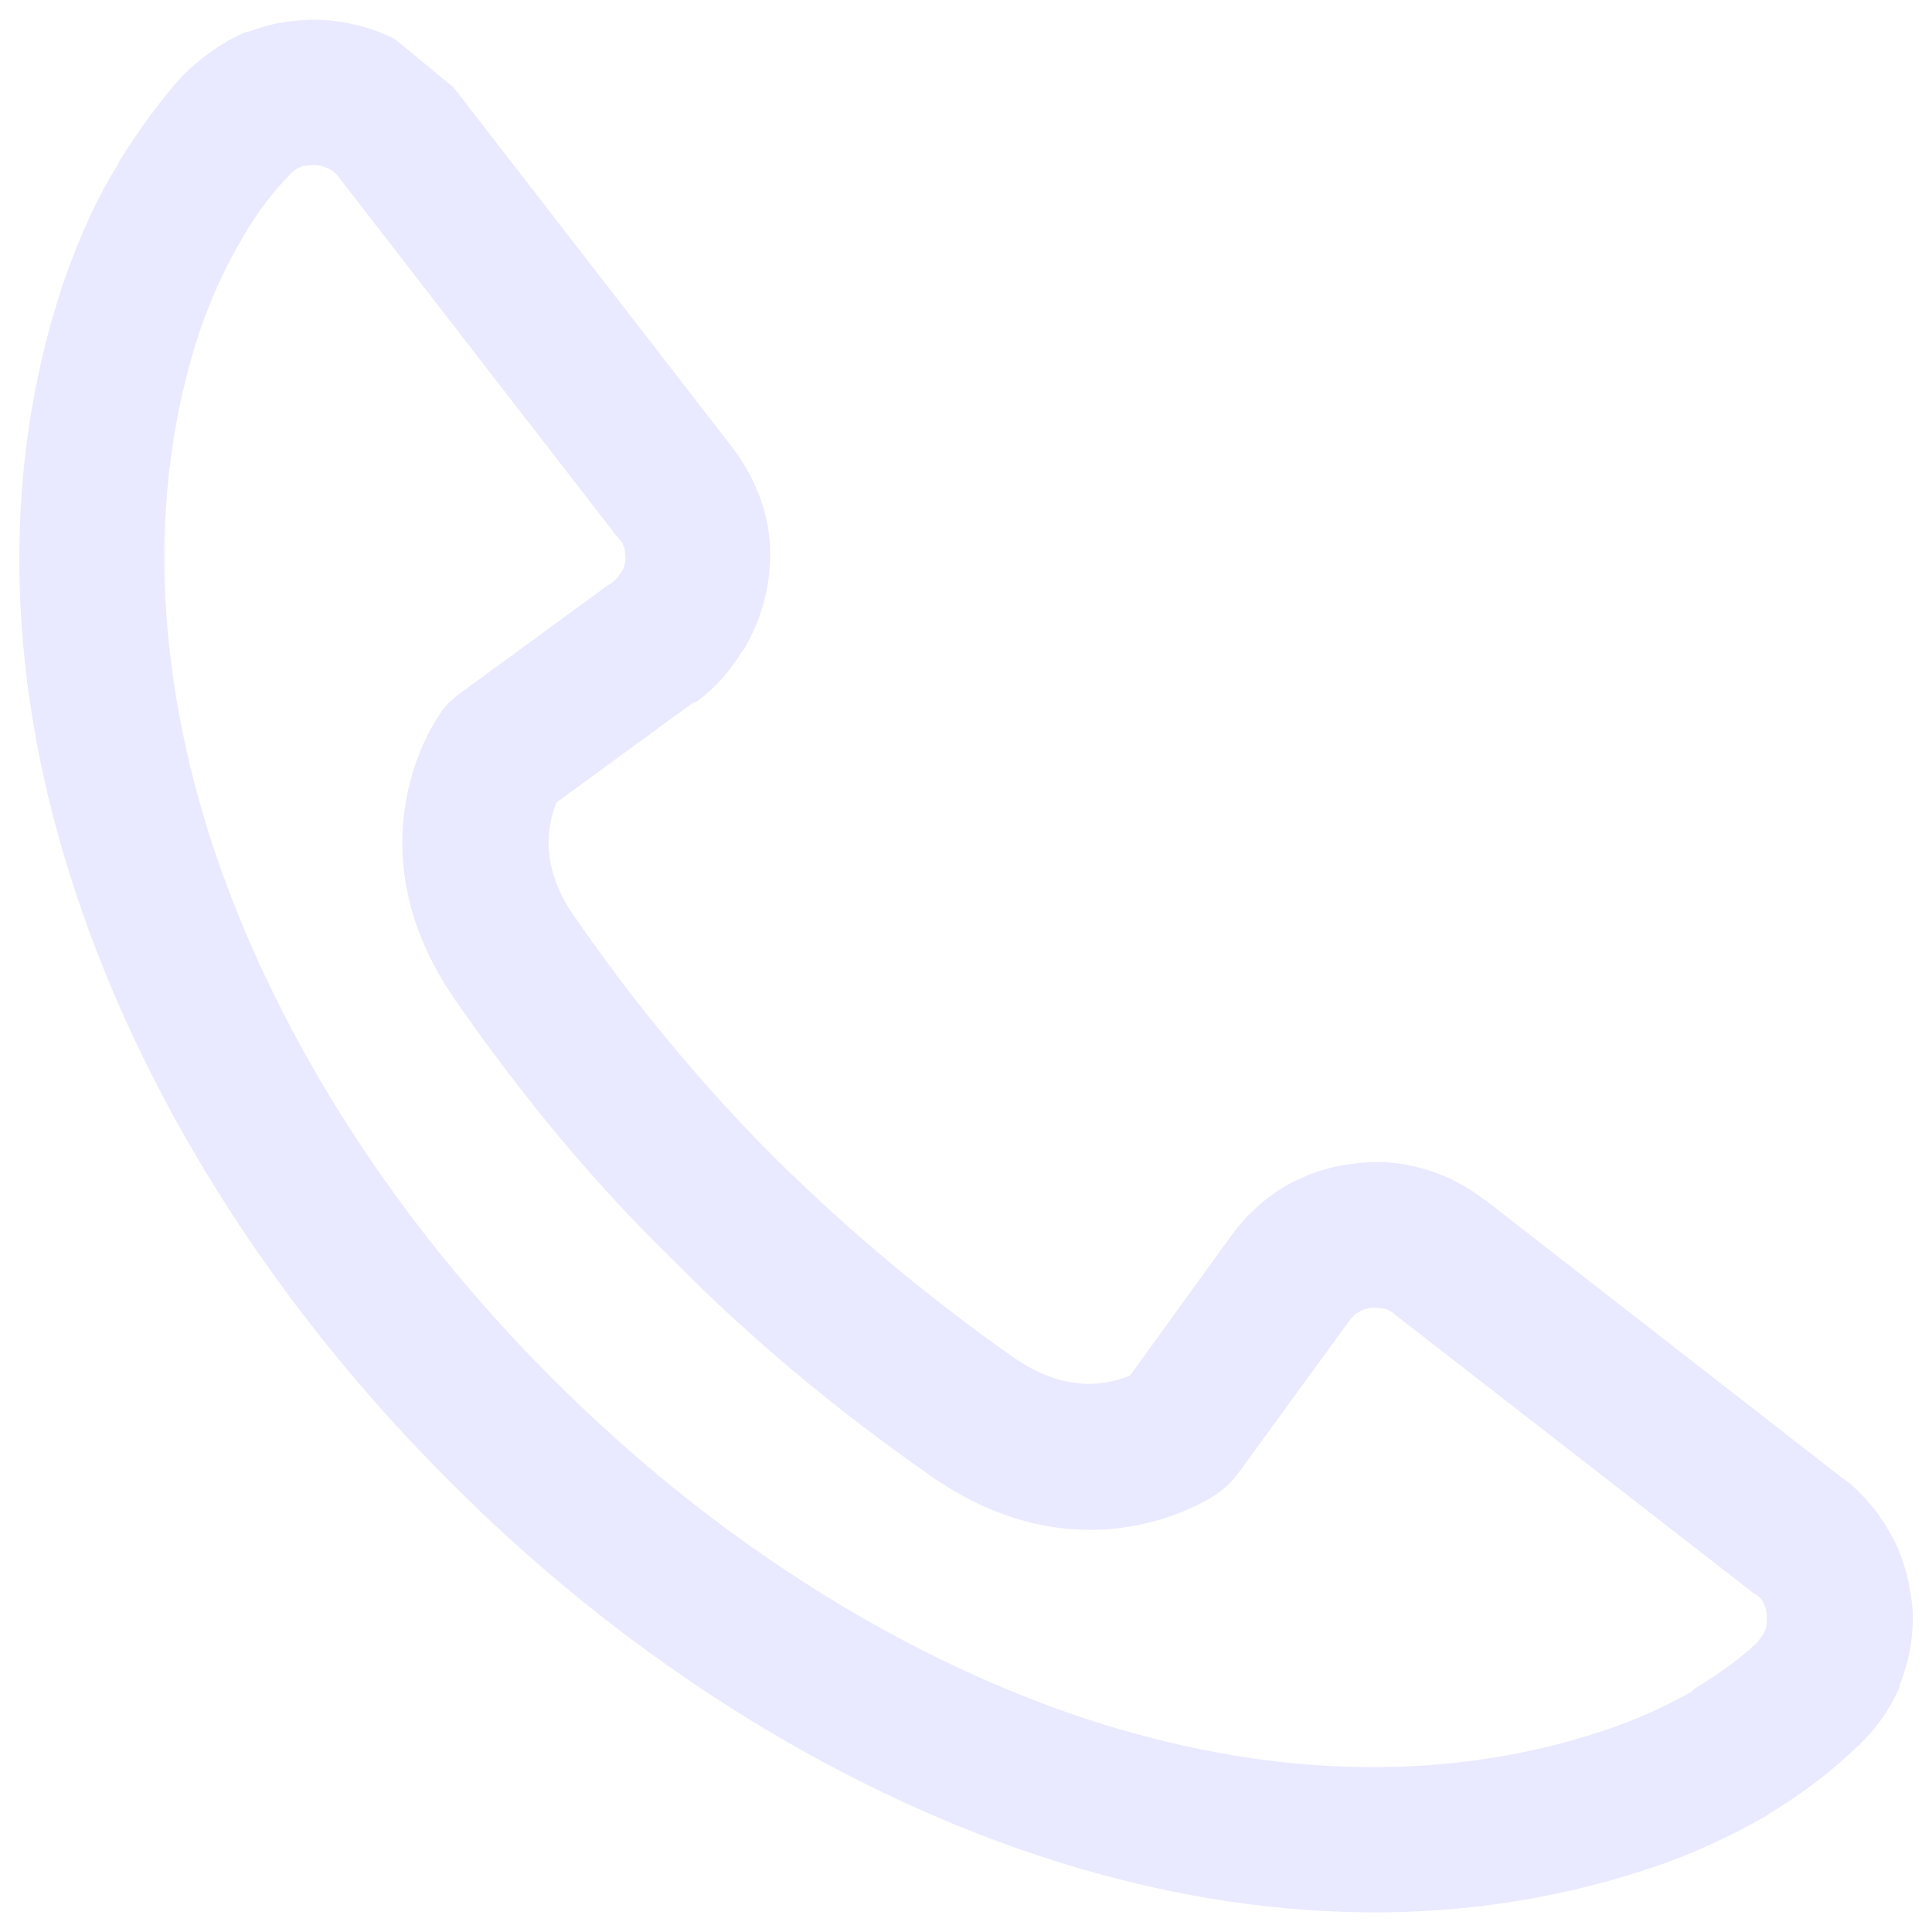
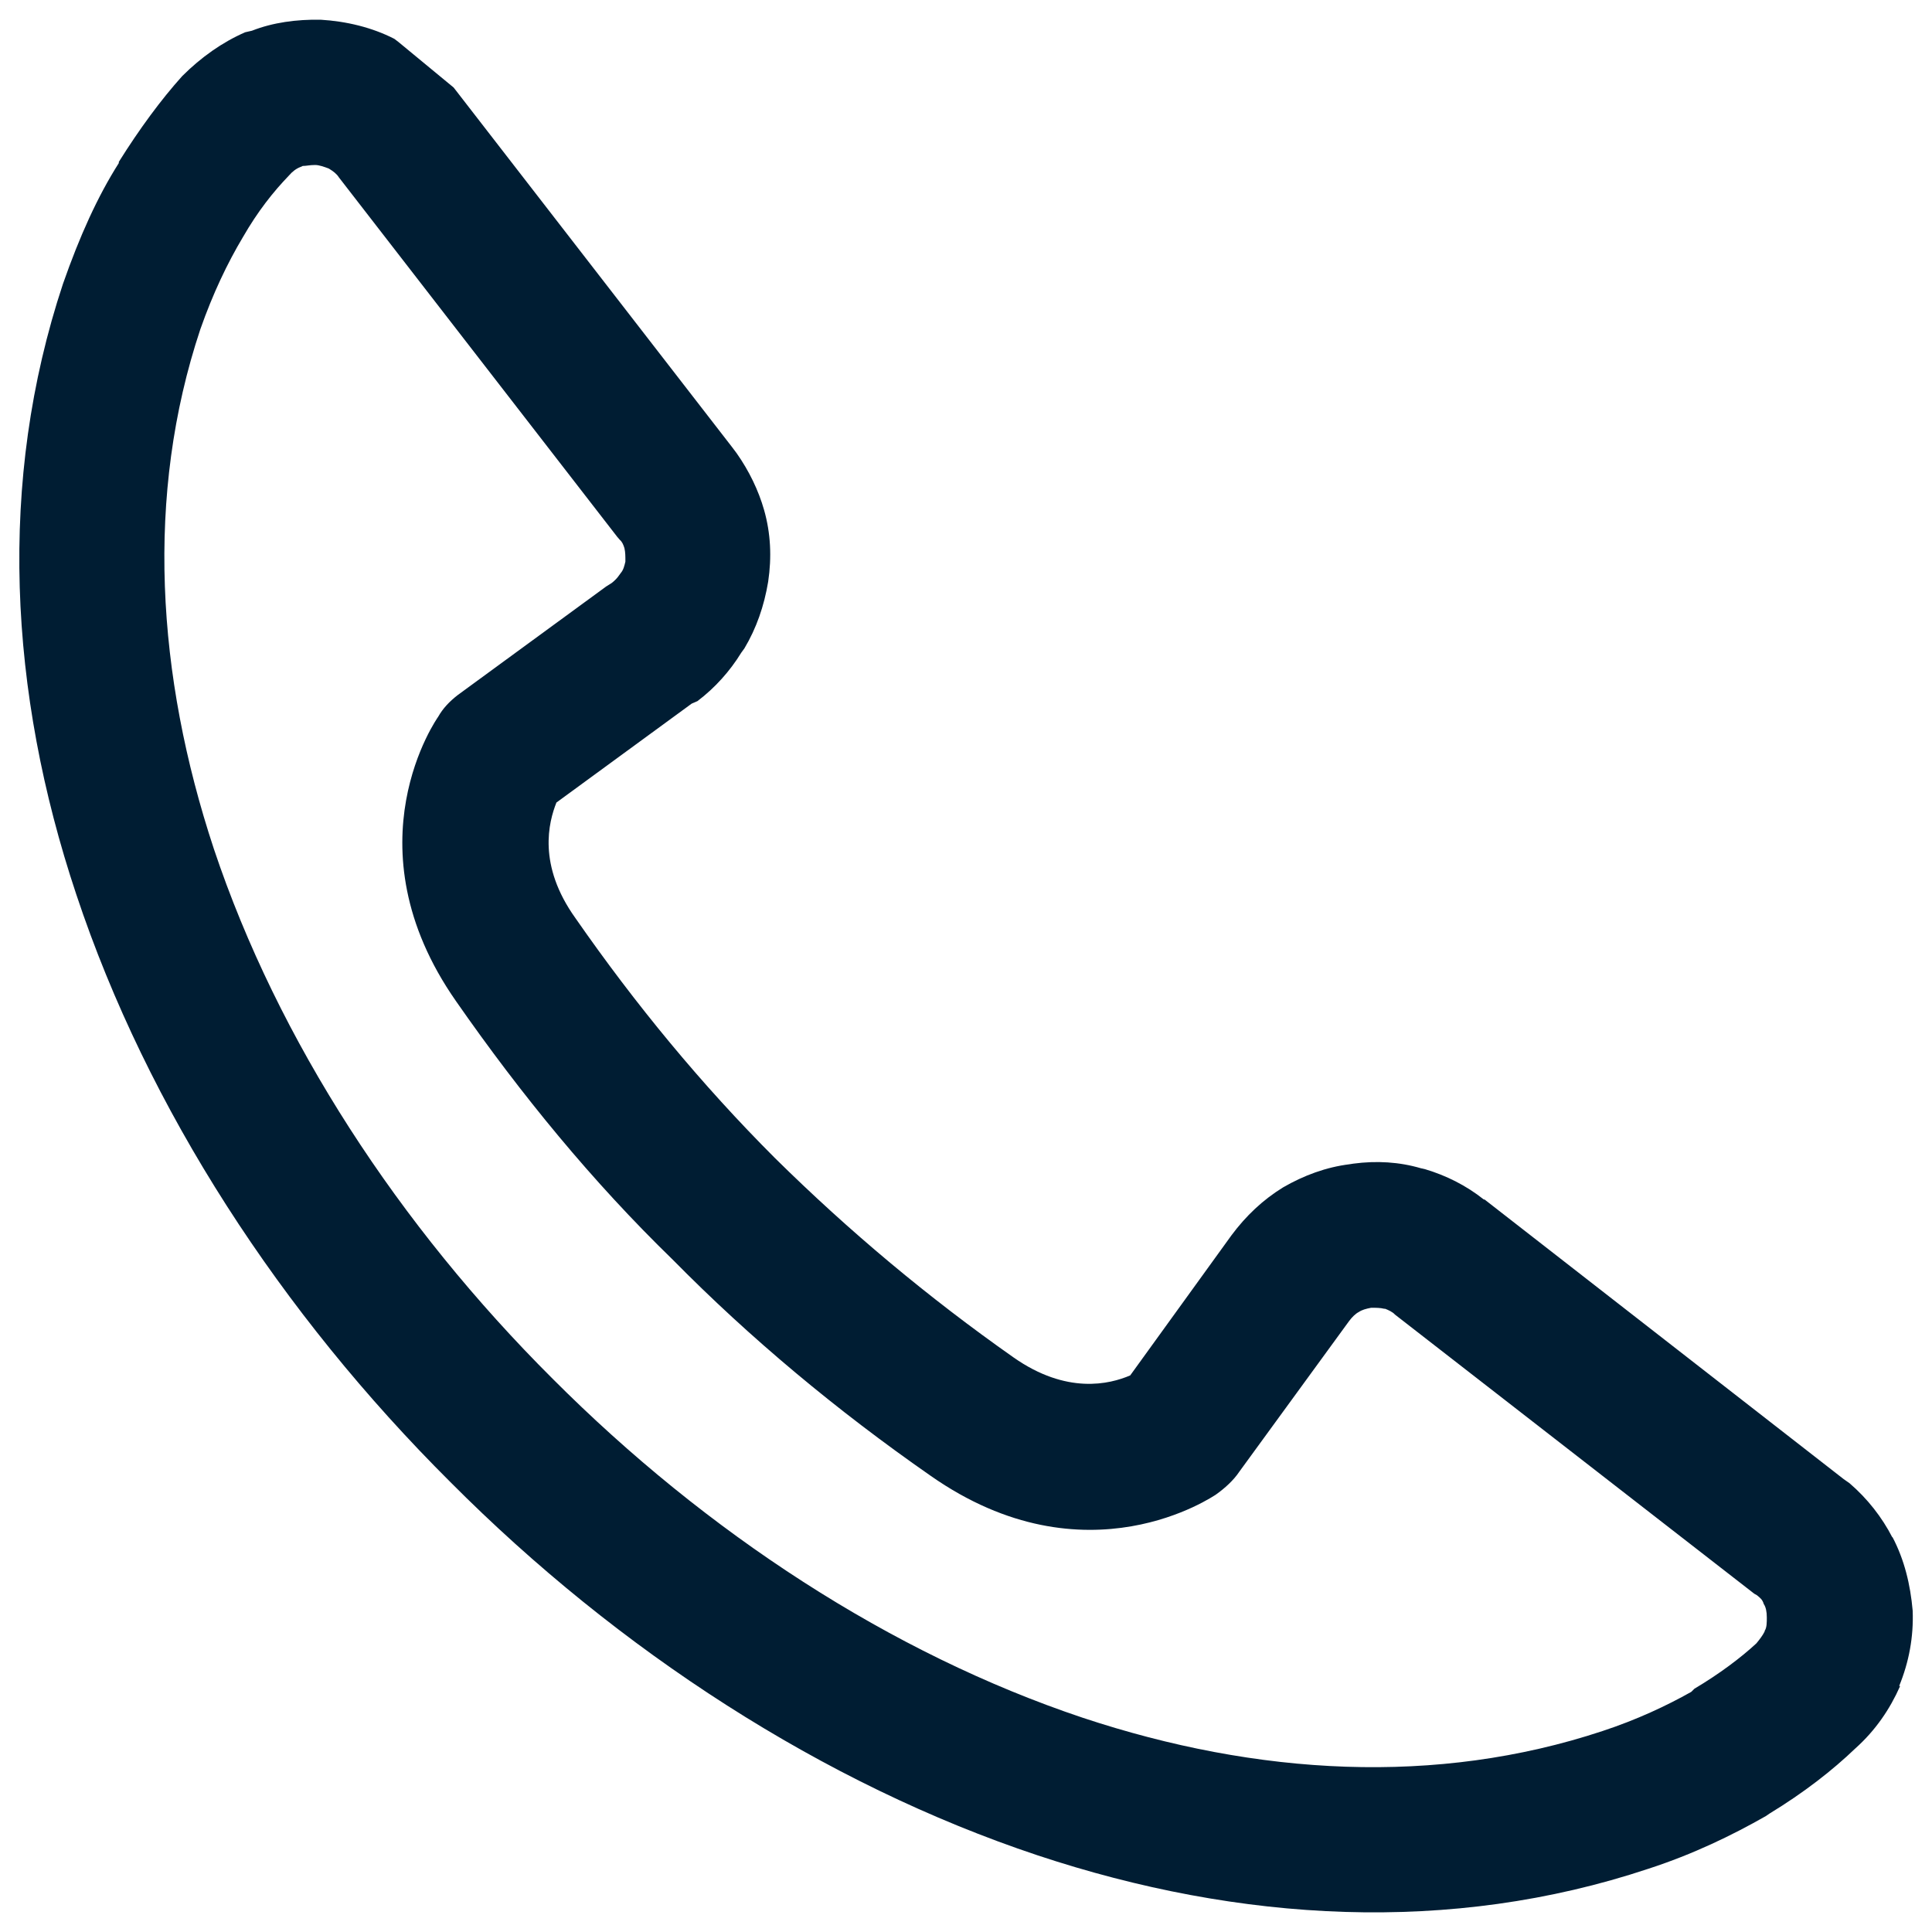
<svg xmlns="http://www.w3.org/2000/svg" version="1.1" x="0px" y="0px" viewBox="0 0 1000 1000" enable-background="new 0 0 1000 1000" xml:space="preserve">
-   <g fill="#e9e9ff">
+   <g fill="#001d33">
    <path d="M234.8,45.3l144.1,186.1l2.4,3.2c6.4,9.1,11.3,19.2,14.2,29.4c3.4,12,4,24.3,2.1,37.1c-2.1,12.6-6.1,24.1-12.3,34.5l-1.6,2.2c-5.9,9.6-13.6,18.2-22.7,25.1l-3,1.3L288,415.4c-4,10.1-9.9,32.3,9.9,59.9c31,44.6,65.2,86.1,103.2,124.1c38.5,38,79.4,72.2,123.5,103.2c27.5,19.3,49.7,13.9,60.4,9.3l52.4-72.5l0,0c7.5-10.1,16.3-18.4,26.7-24.8c10.7-6.2,22.3-10.5,34.5-12l1.9-0.3c12-1.6,23.8-0.9,35,2.4l2.2,0.5c10.7,3.2,21.1,8.3,30.5,15.8v-0.3l186.1,144.9l3,2.1c9.3,8,16.8,17.6,22.2,28.1v-0.3c6.2,11.8,9.3,24.6,10.5,38.2c0.5,13.6-1.9,26.5-7,39h0.5c-5.3,12-12.8,23-23.2,32.3c-11.8,11.3-26.5,22.8-44.4,33.7L914,940c-17.4,9.9-37.5,19.7-60.9,27.3c-102.2,34-211.3,27.8-316.1-7c-110.7-36.9-216.9-105.8-303.8-193.1C145.4,679.8,76.5,574.2,39.5,463C4.5,358.2-1.3,249,32.6,146.9c8.6-24.6,17.9-45.2,28.9-62.5v-0.6l0,0c10.7-17.1,21.9-32.3,32.8-44.4c9.9-9.9,20.9-17.6,32.6-22.7l3.5-0.8c10.9-4.3,23.2-5.9,35.5-5.7c13.4,0.8,26.7,4,38.2,9.9l2.1,1.6L234.8,45.3L234.8,45.3z M319.5,277.9L319.5,277.9L175.4,91.8c-1.1-1.8-3-3.2-4.8-4.3l-0.5-0.3c-2.2-0.8-4.8-1.8-7-1.8c-2.9,0-4.5,0.5-6.4,0.5l-1.1,0.5c-2.2,0.8-4.3,2.4-5.9,4.3c-8.3,8.6-16.3,18.7-24,32.1l0,0c-8,13.4-15.5,29.1-22,47.6c-28.6,85.8-22.7,179.2,7,269c33.2,99.2,95.7,194.9,175.4,274.3c79.4,79.6,175.1,142.2,274.3,175.4c90.4,30,183.2,35.3,269,6.9c17.9-5.9,33.2-13.1,46-20.3l1.6-1.6c13.1-7.8,24.1-16.1,32.1-23.5c1.8-2.2,3.2-4,4.3-6.2l0,0v-0.3c1.1-1.6,1.1-4.3,1.1-6.9c0-3-0.5-5.4-1.6-7l0,0l0,0c-0.6-2.2-1.9-3.2-3.5-4.5l-1.4-0.8L722,680.4h0.5H722c-1.1-1.3-3.5-2.4-5.1-3h-0.5c-1.9-0.5-4.3-0.5-6.4-0.5h-0.3c-2.7,0.5-4.8,1.1-6.4,2.2l0,0c-1.6,0.8-3.5,2.6-5.1,4.8l0,0l0,0l-56.7,77.8c-3,4.5-7.5,8.6-12.3,12c-0.3,0-66.8,46.8-147.6-9.9c-48.4-33.7-93.3-71.1-133.4-111.8c-41.5-40.3-78.4-85.3-112.1-133.7c-56.7-81-9.3-147.3-9.3-147.3c2.4-4.3,5.9-8,10.2-11.3l76.7-56.1l3-1.9c1.6-1.3,2.7-2.4,3.8-4l0.8-1.1c1.4-1.6,1.9-3.8,2.4-5.9c0-3,0-4.8-0.5-7c-0.5-1.6-1.1-3.2-2.4-4.3L319.5,277.9L319.5,277.9z M234.8,45.8L234.8,45.8v-0.6V45.8L234.8,45.8z M234.8,45.3L234.8,45.3v0.6V45.3L234.8,45.3z" />
  </g>
</svg>
